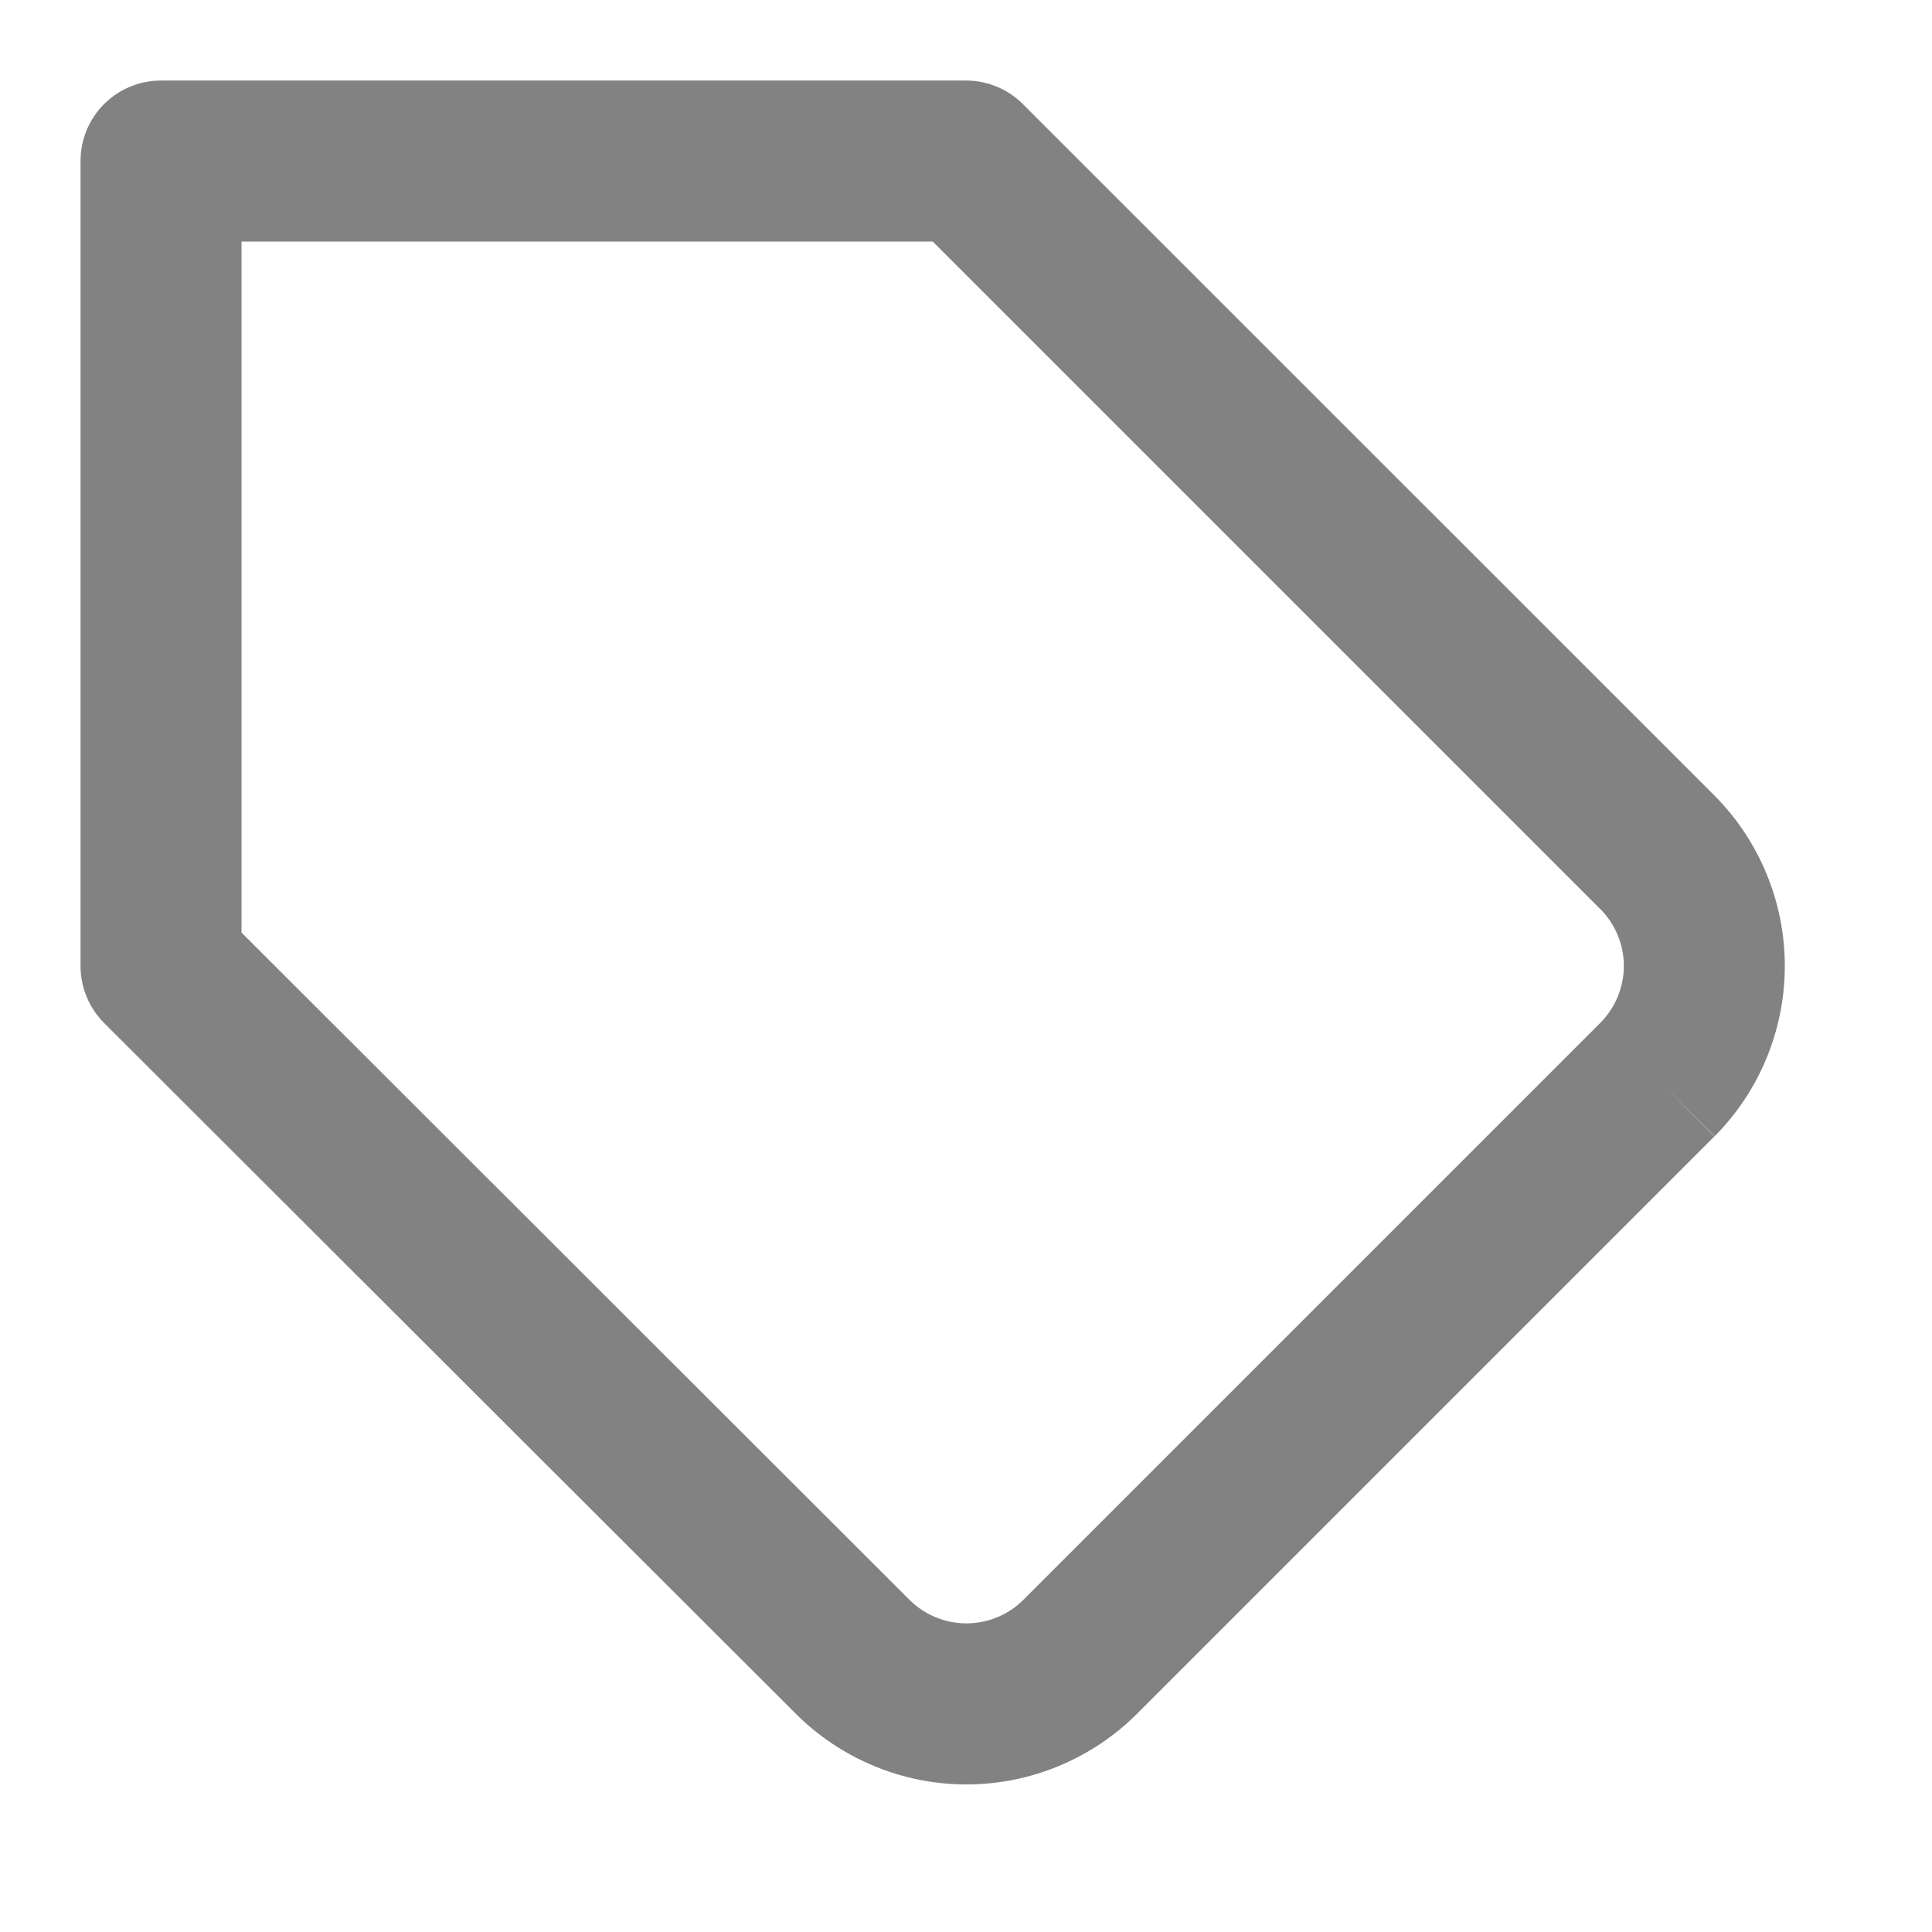
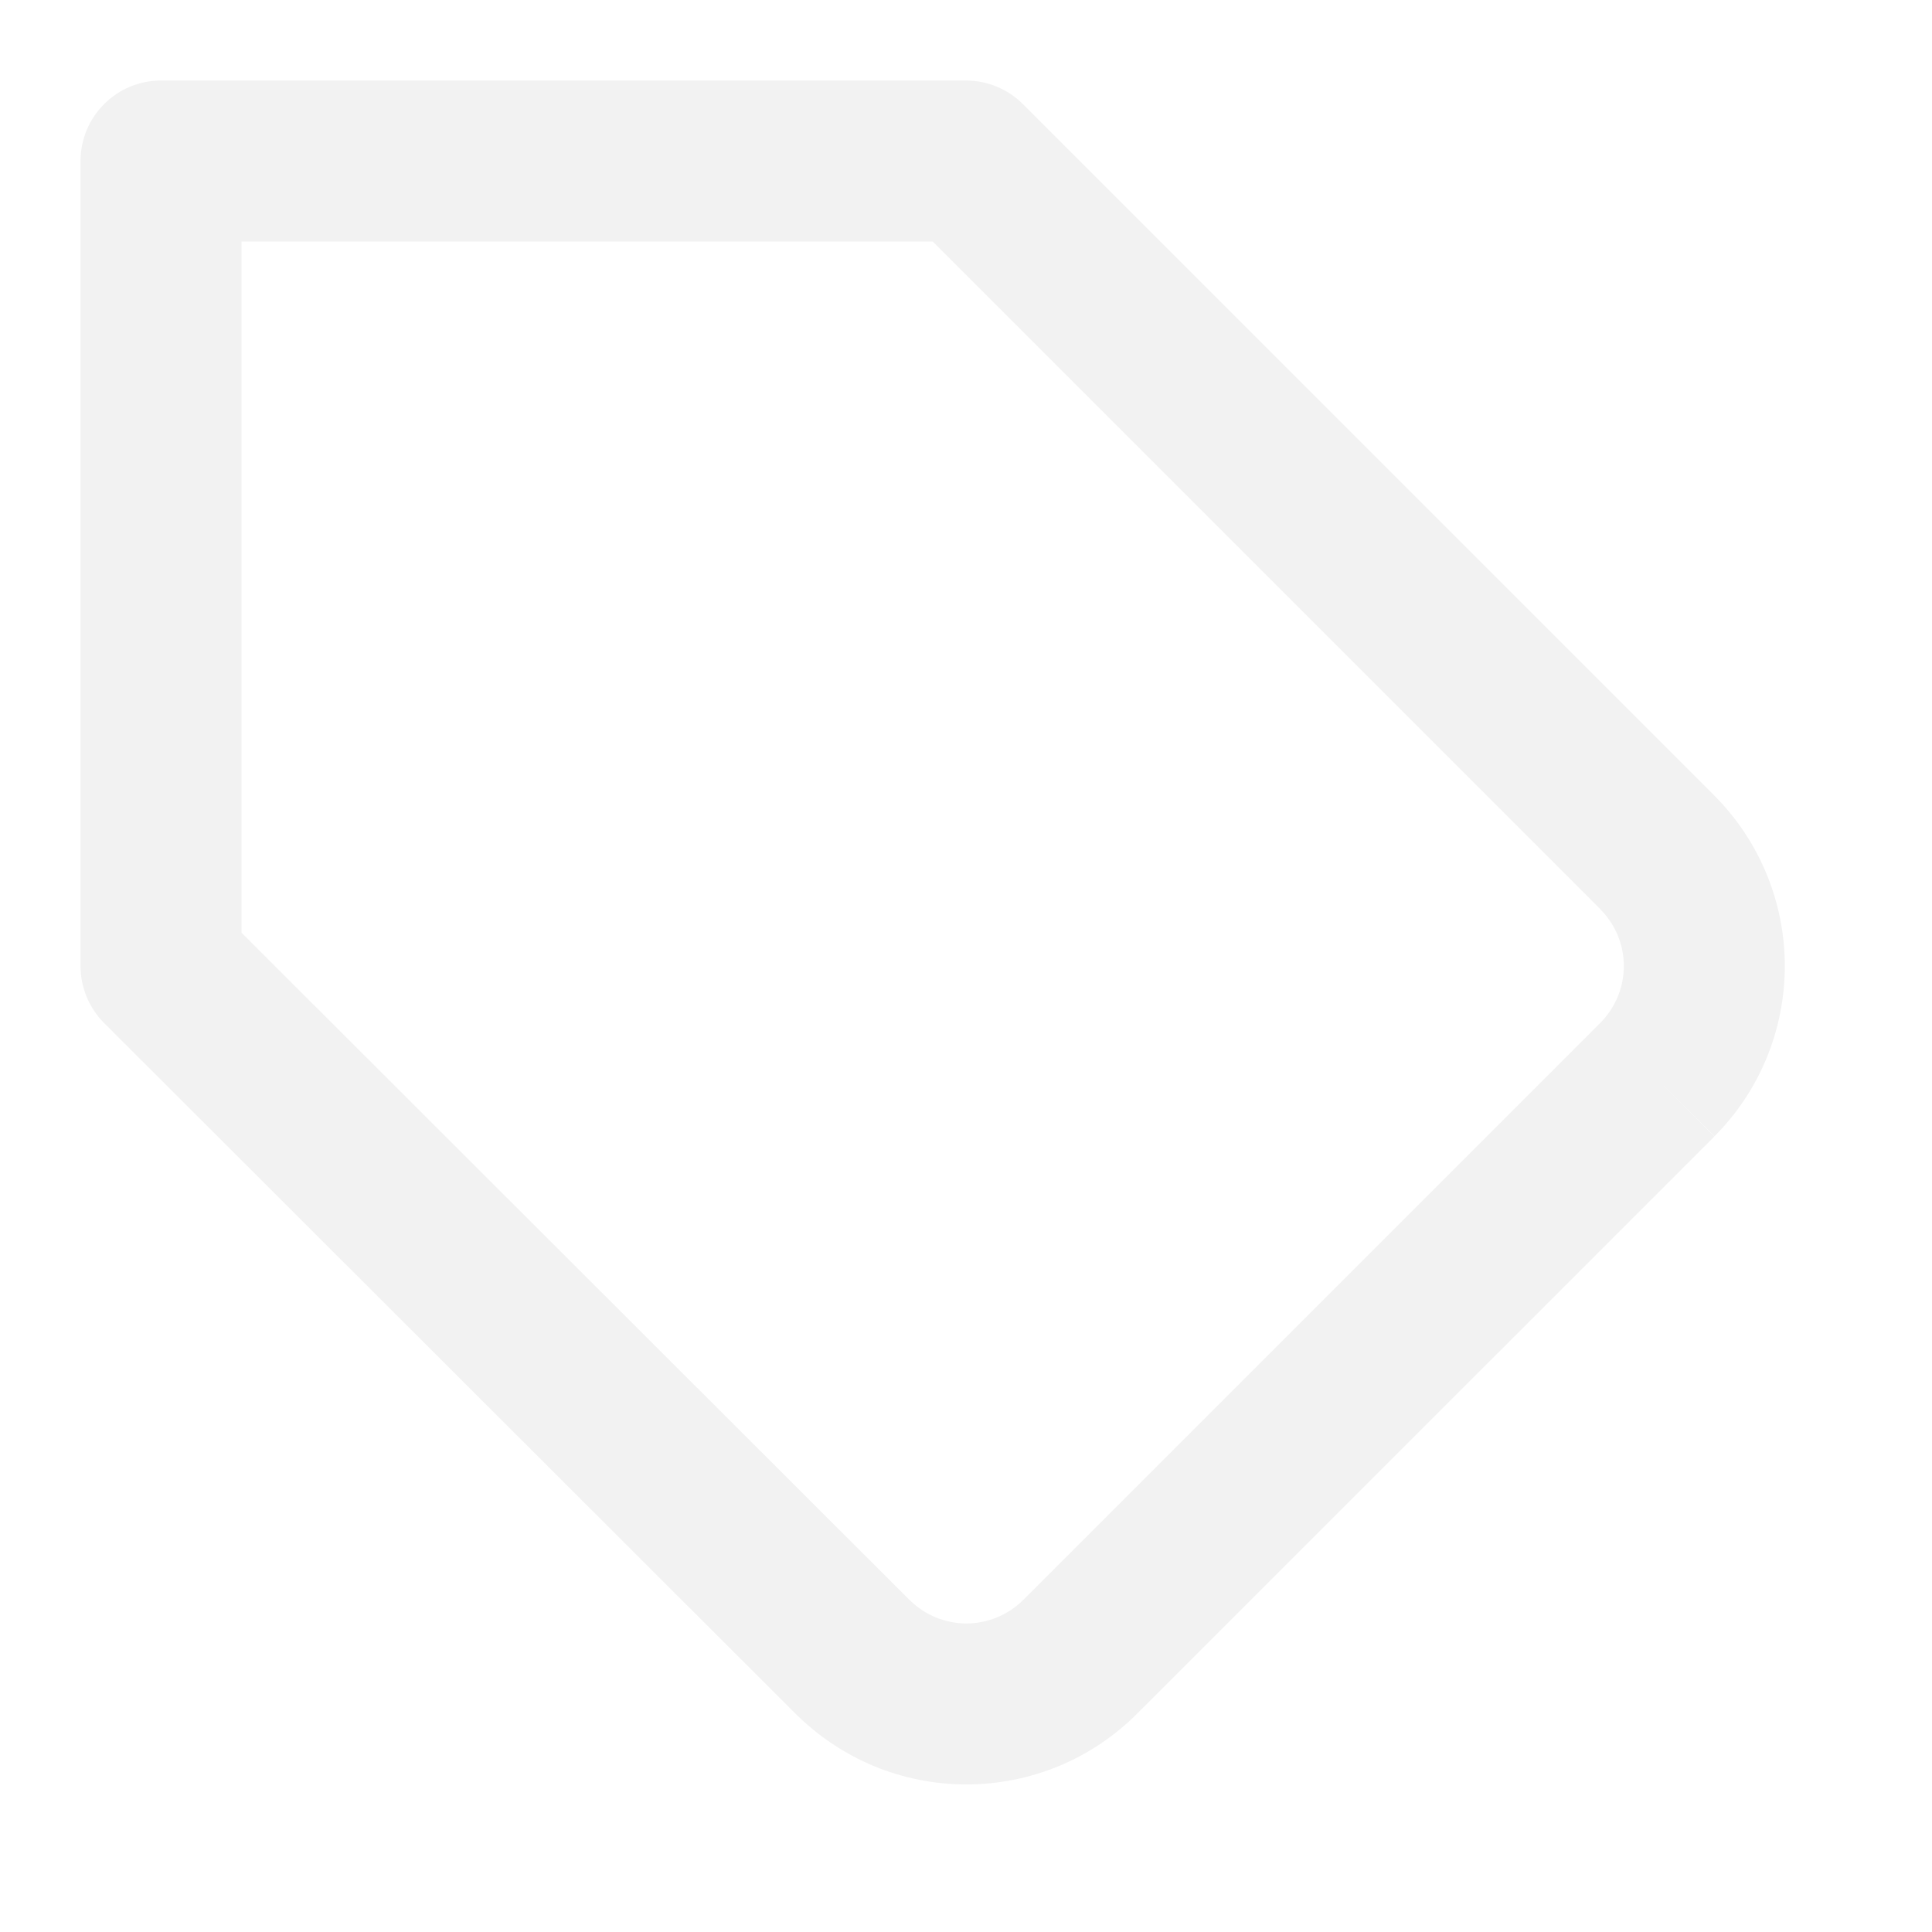
<svg xmlns="http://www.w3.org/2000/svg" width="16" height="16" viewBox="0 0 16 16" fill="none">
  <mask id="mask0" mask-type="alpha" maskUnits="userSpaceOnUse" x="0" y="0" width="15" height="15">
-     <path fill-rule="evenodd" clip-rule="evenodd" d="M0.667 1.333C0.667 0.965 0.965 0.667 1.333 0.667H8C8.177 0.667 8.346 0.737 8.471 0.862L14.2 6.59C14.572 6.965 14.781 7.471 14.781 8C14.781 8.528 14.572 9.035 14.2 9.41L13.727 8.94L14.198 9.411L9.418 14.191C9.418 14.191 9.418 14.191 9.418 14.191C9.233 14.377 9.012 14.524 8.769 14.625C8.527 14.726 8.266 14.778 8.003 14.778C7.741 14.778 7.48 14.726 7.238 14.625C6.995 14.524 6.774 14.377 6.589 14.191C6.589 14.191 6.589 14.191 6.589 14.191L0.862 8.472C0.737 8.346 0.667 8.177 0.667 8V1.333ZM13.254 8.47C13.254 8.47 13.254 8.469 13.255 8.469C13.378 8.344 13.448 8.176 13.448 8C13.448 7.824 13.378 7.655 13.255 7.53C13.254 7.53 13.254 7.53 13.254 7.53L7.724 2H2V7.723L7.531 13.248L7.532 13.249C7.594 13.311 7.667 13.36 7.748 13.393C7.829 13.427 7.916 13.444 8.003 13.444C8.091 13.444 8.178 13.427 8.259 13.393C8.34 13.36 8.413 13.311 8.475 13.249L13.254 8.47Z" fill="#061938" />
+     <path fill-rule="evenodd" clip-rule="evenodd" d="M0.667 1.334C0.667 0.965 0.965 0.667 1.333 0.667H8C8.177 0.667 8.346 0.737 8.471 0.862L14.199 6.59C14.572 6.965 14.781 7.472 14.781 8C14.781 8.529 14.572 9.036 14.199 9.41L13.726 8.94L14.198 9.412L9.418 14.191C9.418 14.192 9.418 14.191 9.418 14.191C9.232 14.377 9.012 14.525 8.769 14.626C8.526 14.726 8.266 14.778 8.003 14.778C7.74 14.778 7.48 14.726 7.237 14.626C6.995 14.525 6.774 14.377 6.588 14.192C6.588 14.192 6.588 14.192 6.588 14.192L0.862 8.472C0.737 8.347 0.667 8.177 0.667 8V1.334ZM13.254 8.47C13.254 8.47 13.254 8.47 13.254 8.47C13.378 8.345 13.448 8.176 13.448 8C13.448 7.824 13.378 7.656 13.254 7.531C13.254 7.531 13.254 7.531 13.254 7.53L7.724 2H2V7.724L7.531 13.249L7.532 13.249C7.593 13.311 7.667 13.36 7.748 13.394C7.829 13.427 7.916 13.445 8.003 13.445C8.091 13.445 8.178 13.427 8.258 13.394C8.339 13.36 8.413 13.311 8.475 13.249L13.254 8.47Z" fill="#061938" />
  </mask>
  <g mask="url(#mask0)">
-     <rect width="16" height="16" fill="#828282" />
+     <rect width="16" height="16" fill="#F2F2F2" />
  </g>
</svg>
